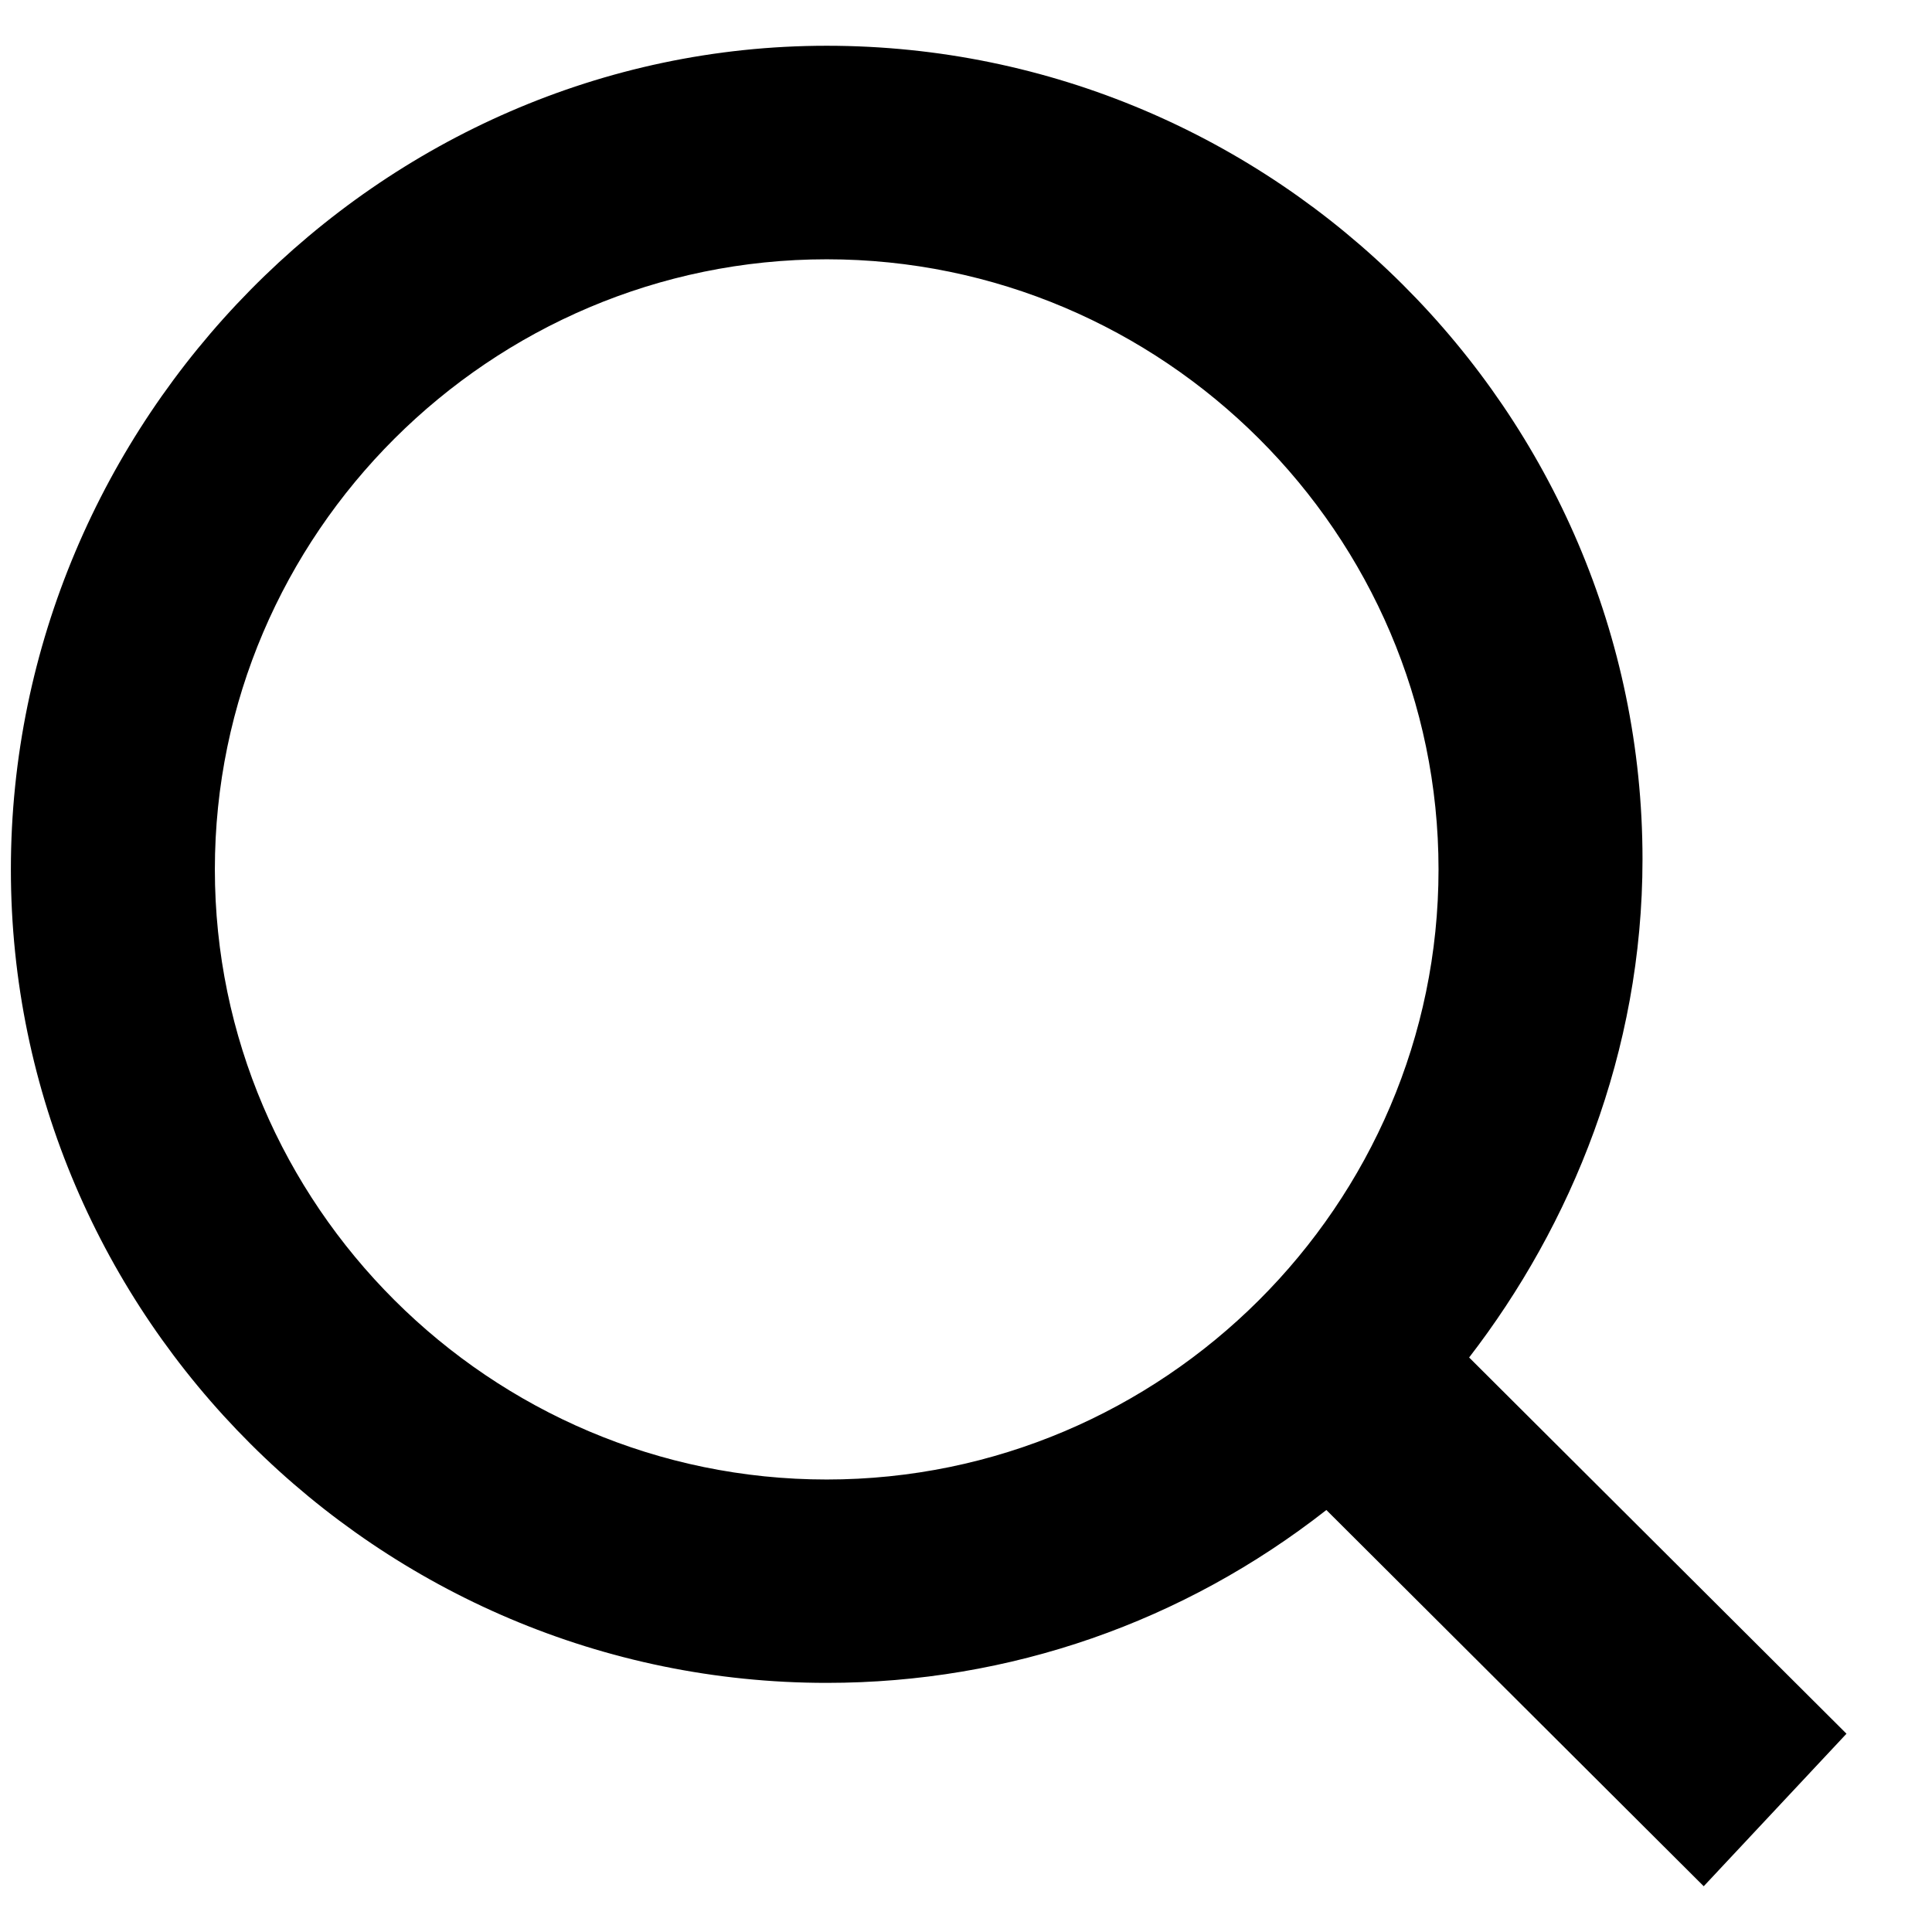
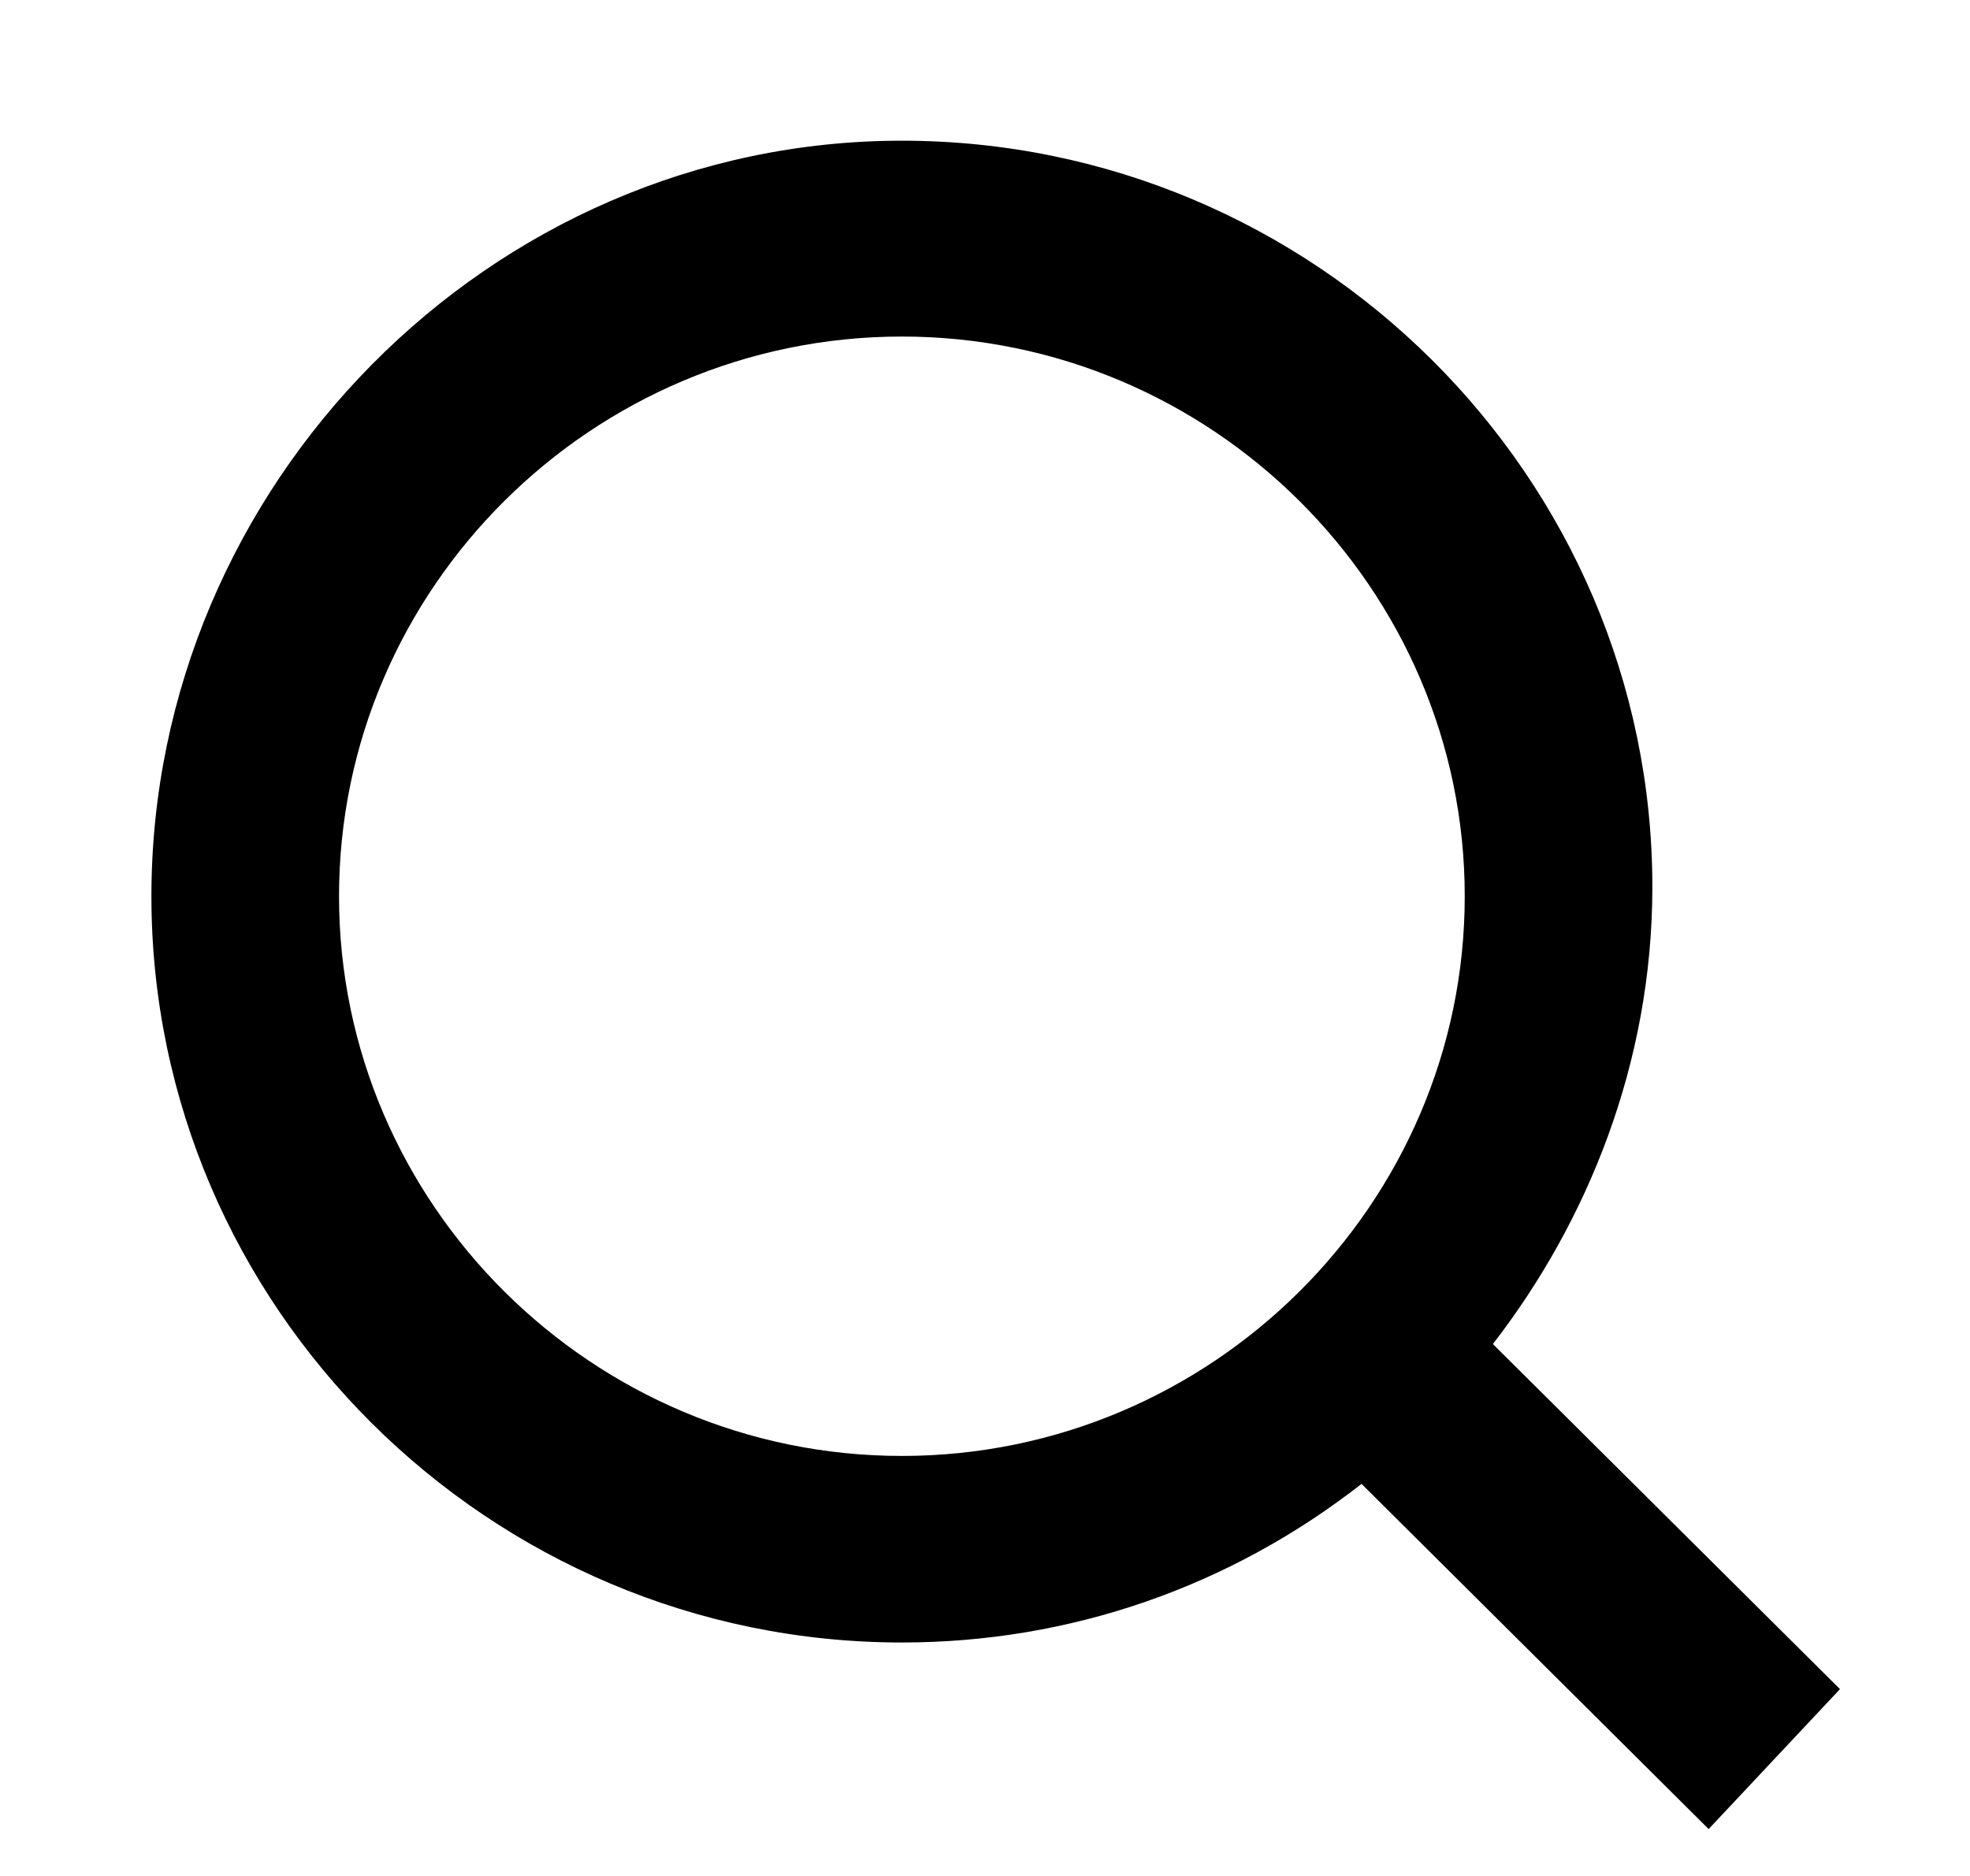
- <svg xmlns="http://www.w3.org/2000/svg" width="19" height="19" viewBox="0 0 19 19" fill="none">
-   <path d="M18.159 17.05L14.448 13.35C15.451 12.05 16.153 10.35 16.153 8.45C16.153 4.05 12.543 0.45 8.13 0.45C3.718 0.45 0.107 4.15 0.107 8.55C0.107 12.95 3.718 16.55 8.13 16.55C9.935 16.55 11.64 15.95 13.044 14.85L16.755 18.55L18.159 17.05ZM8.13 14.55C4.821 14.55 2.113 11.85 2.113 8.55C2.113 5.25 4.821 2.55 8.13 2.55C11.44 2.55 14.147 5.25 14.147 8.55C14.147 11.85 11.44 14.55 8.13 14.55Z" fill="black" />
+ <svg xmlns="http://www.w3.org/2000/svg" width="21" height="20" viewBox="0 0 21 20" fill="none">
+   <path d="M19.614 18.008L15.914 14.329C16.914 13.036 17.614 11.345 17.614 9.456C17.614 5.08 14.014 1.5 9.614 1.5C5.214 1.5 1.614 5.18 1.614 9.555C1.614 13.931 5.214 17.511 9.614 17.511C11.414 17.511 13.114 16.914 14.514 15.82L18.214 19.5L19.614 18.008ZM9.614 15.522C6.314 15.522 3.614 12.837 3.614 9.555C3.614 6.273 6.314 3.588 9.614 3.588C12.914 3.588 15.614 6.273 15.614 9.555C15.614 12.837 12.914 15.522 9.614 15.522Z" fill="black" />
</svg>
